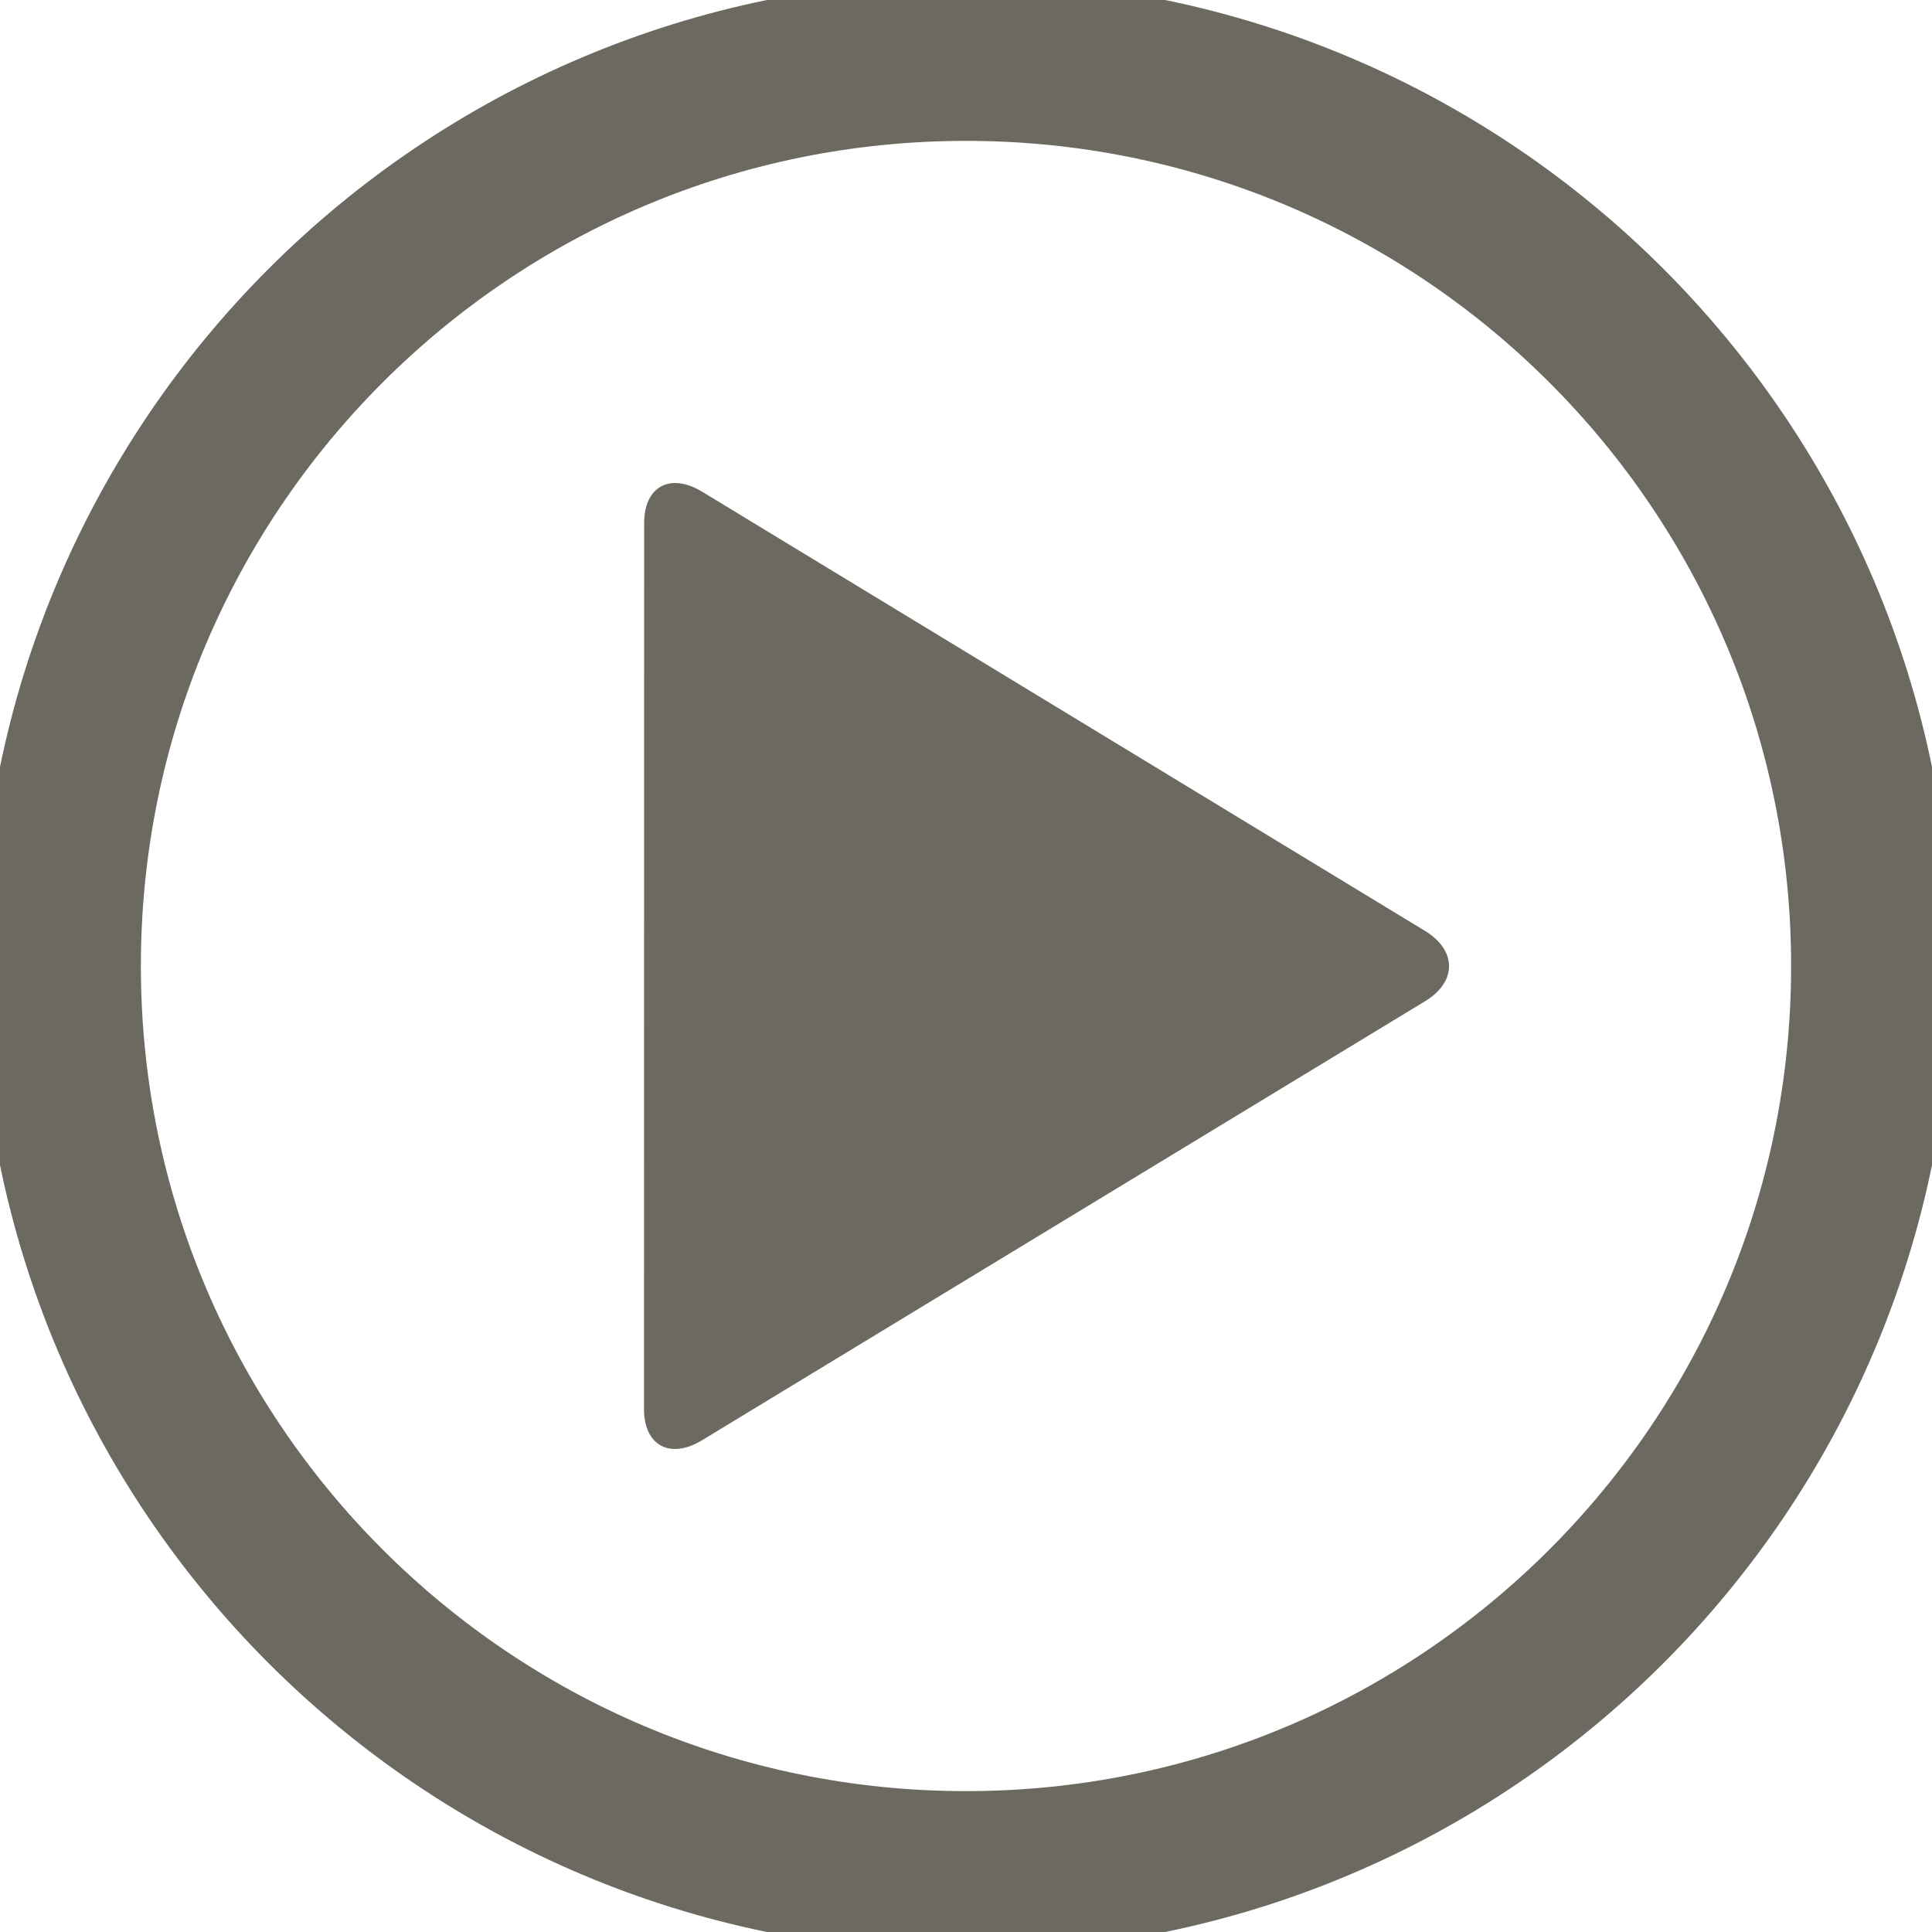
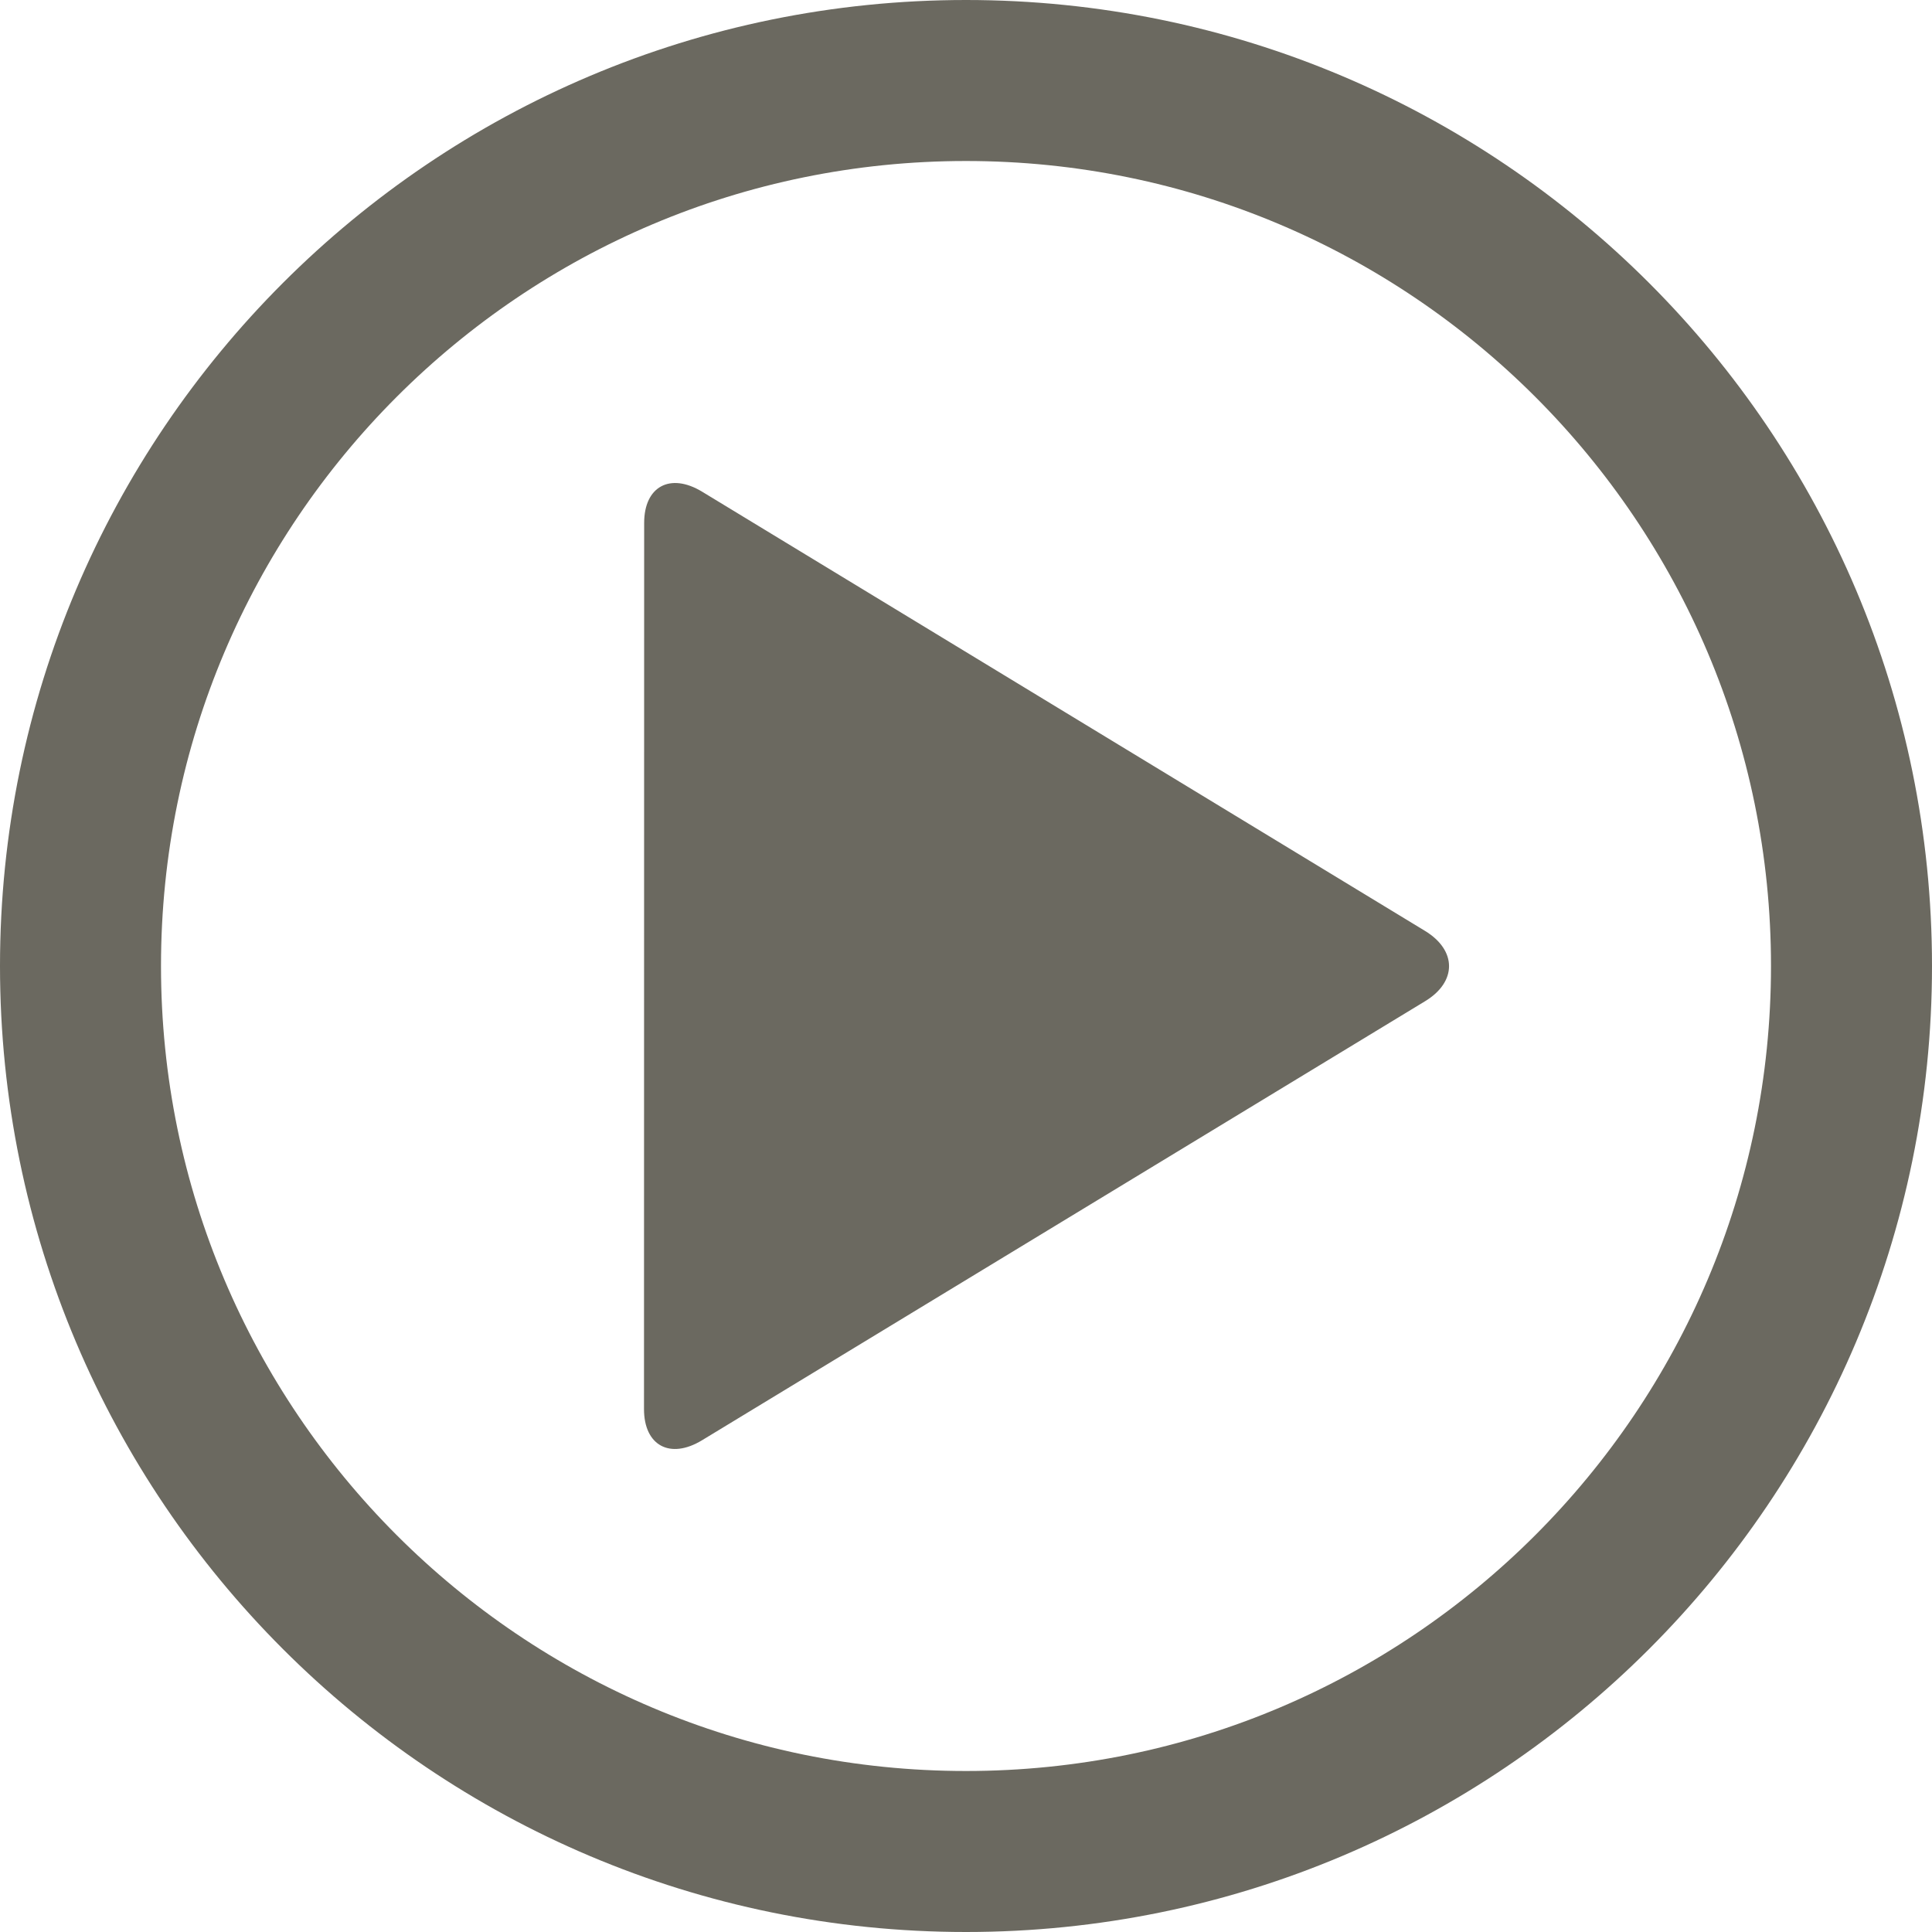
<svg xmlns="http://www.w3.org/2000/svg" width="12px" height="12px" viewBox="0 0 12 12" version="1.1">
-   <defs />
-   <g id="Atoms/Icons/Video_Icon_Tiny" stroke="none" stroke-width="1" fill="none" fill-rule="evenodd">
-     <g id="Video_Icon_Tiny">
-       <circle id="Oval-1" stroke="#6B6960" cx="6" cy="6" r="5.625" />
-       <path d="M4.36,8.946 C4.162,9.066 4,8.979 4,8.752 L4.001,3.248 C4.001,3.021 4.163,2.934 4.361,3.054 L8.851,5.782 C9.05,5.903 9.05,6.099 8.851,6.219 L4.36,8.946 Z" id="Fill-1" fill="#6B6960" />
+   <g id="Artboards" stroke="none" stroke-width="1" fill="none" fill-rule="evenodd">
+     <g id="srf-app-global-icons" transform="translate(-62, -788)">
+       <g id="Atoms/Icons/Video_Icon_Tiny" transform="translate(62, 788)">
+         <g id="Video_Icon_Tiny">
+           <circle id="Oval-1" stroke="#6B6960" cx="6" cy="6" r="5.5" />
+           <path d="M4.36,8.946 C4.162,9.066 4,8.979 4,8.752 L4.001,3.248 C4.001,3.021 4.163,2.934 4.361,3.054 L8.851,5.782 C9.05,5.903 9.05,6.099 8.851,6.219 L4.36,8.946 Z" id="Fill-1" fill="#6B6960" />
+         </g>
+       </g>
    </g>
  </g>
</svg>
